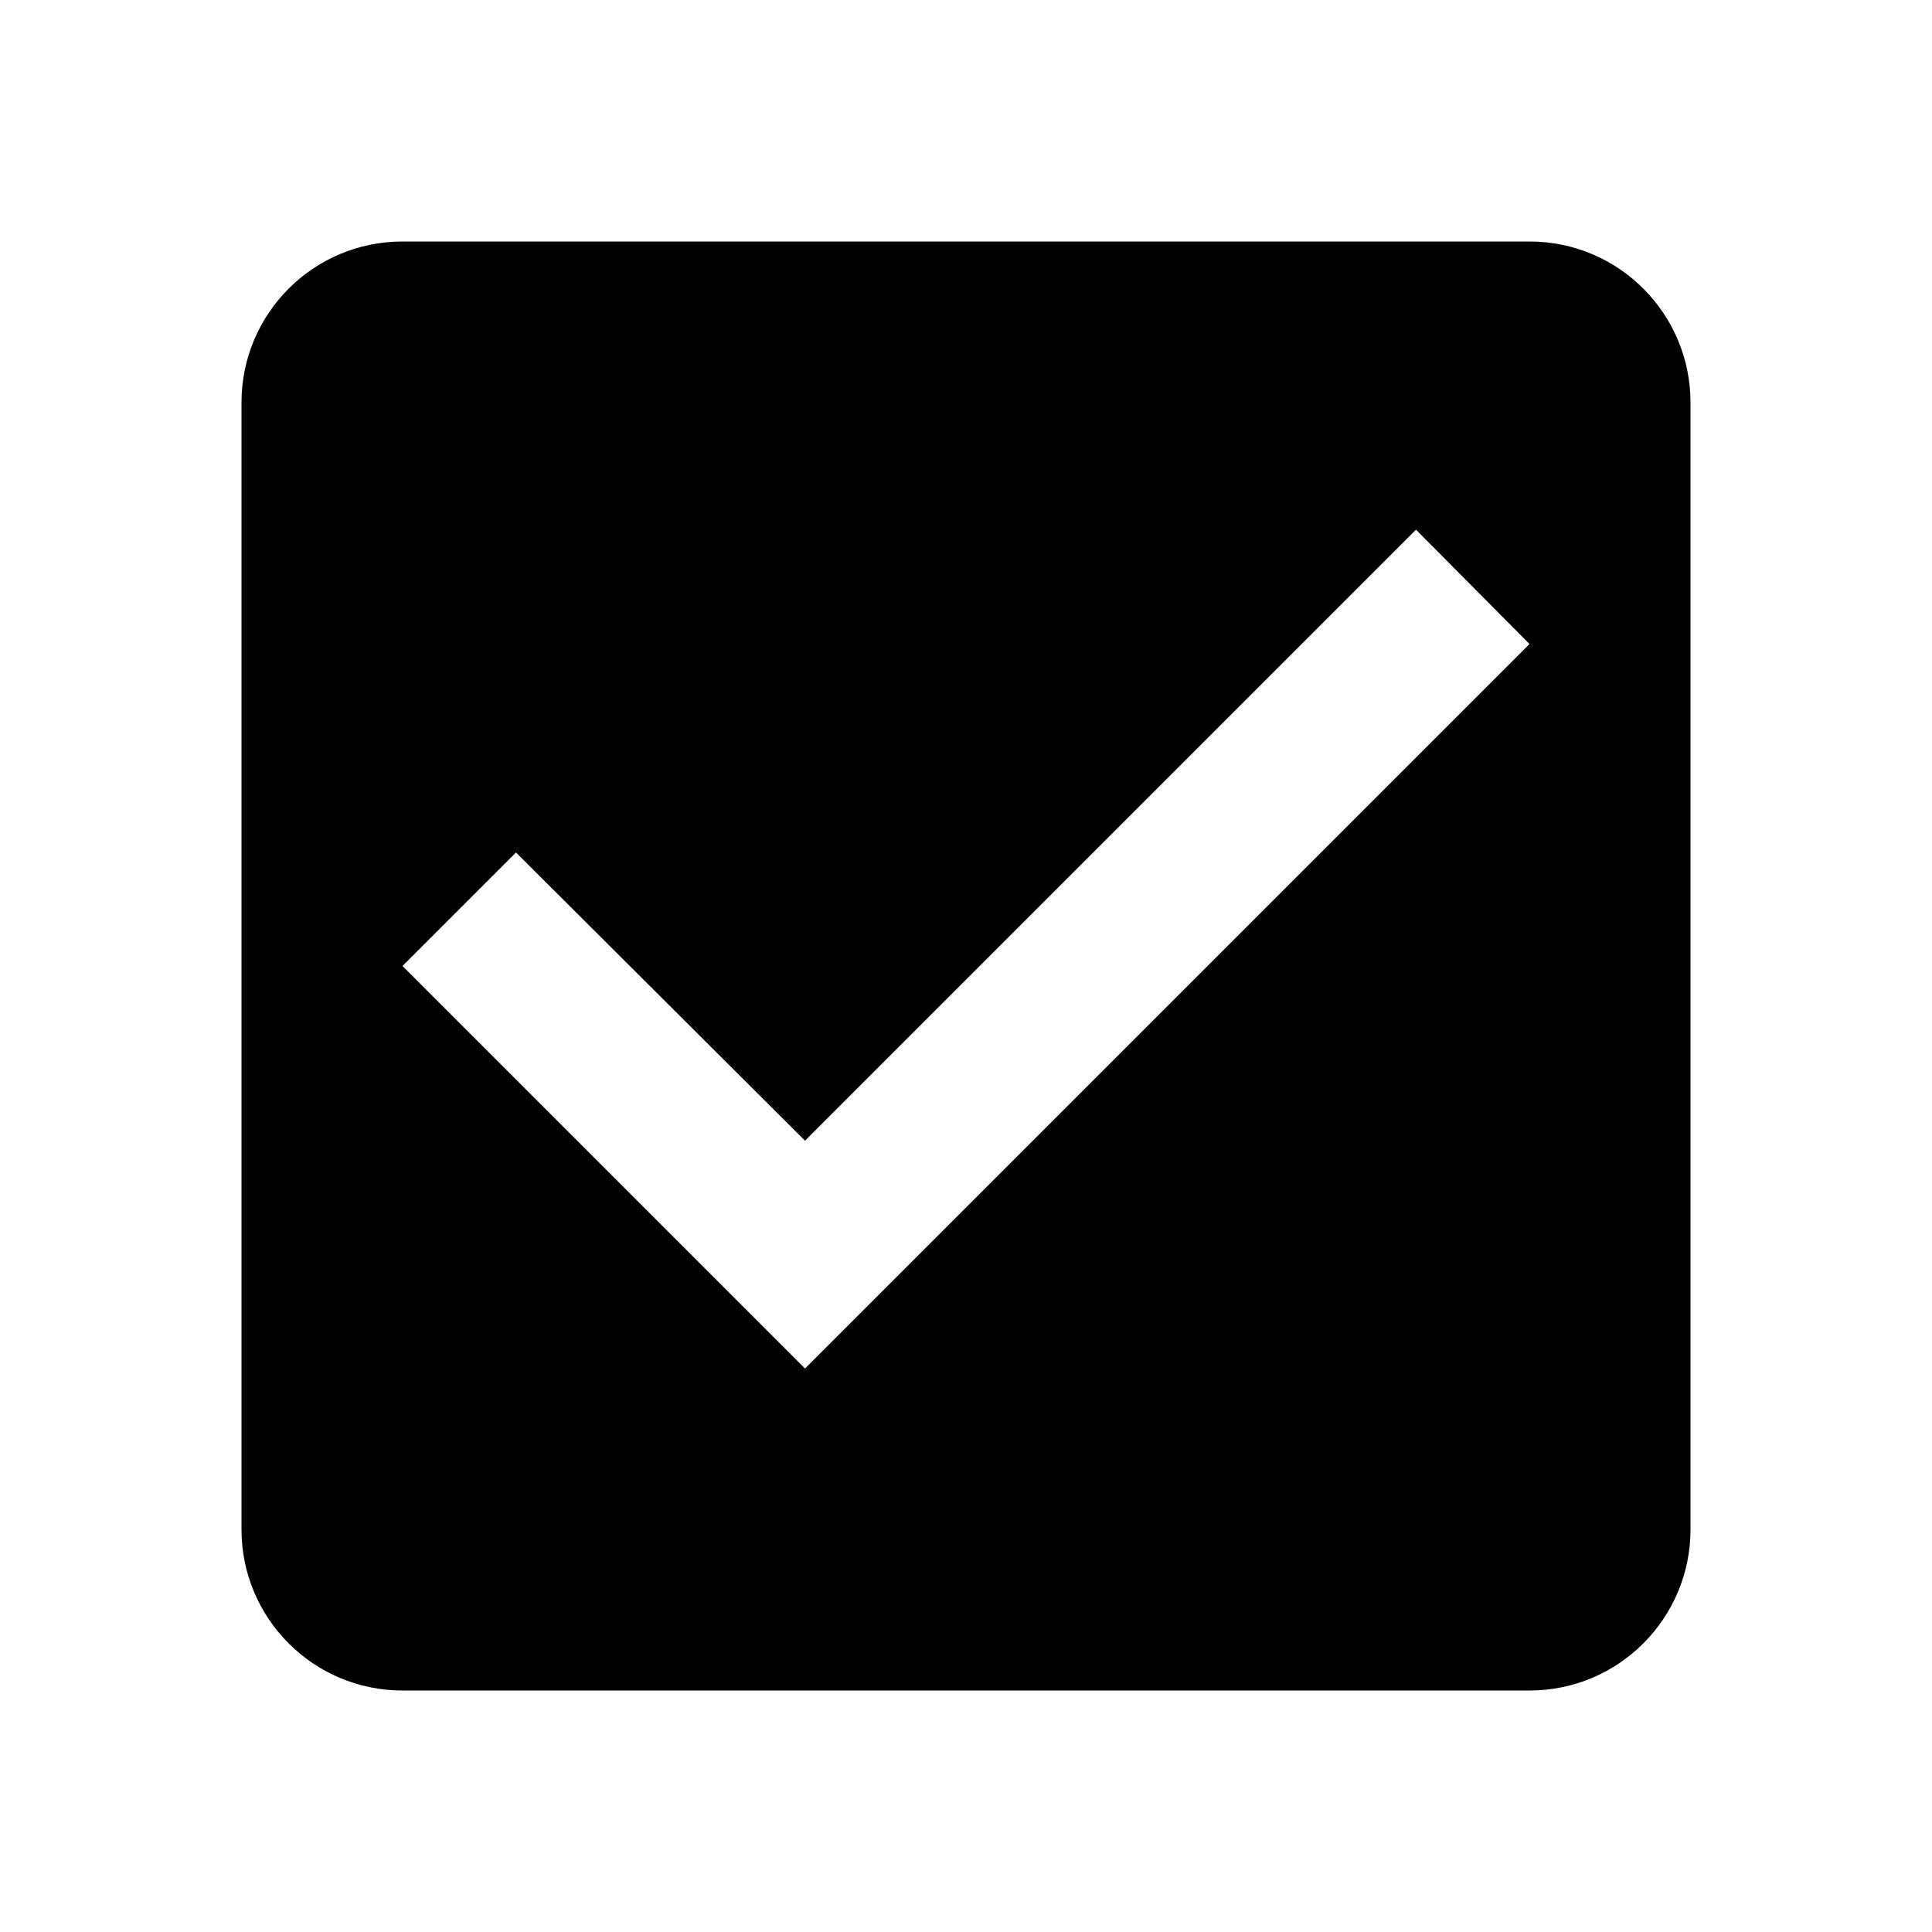
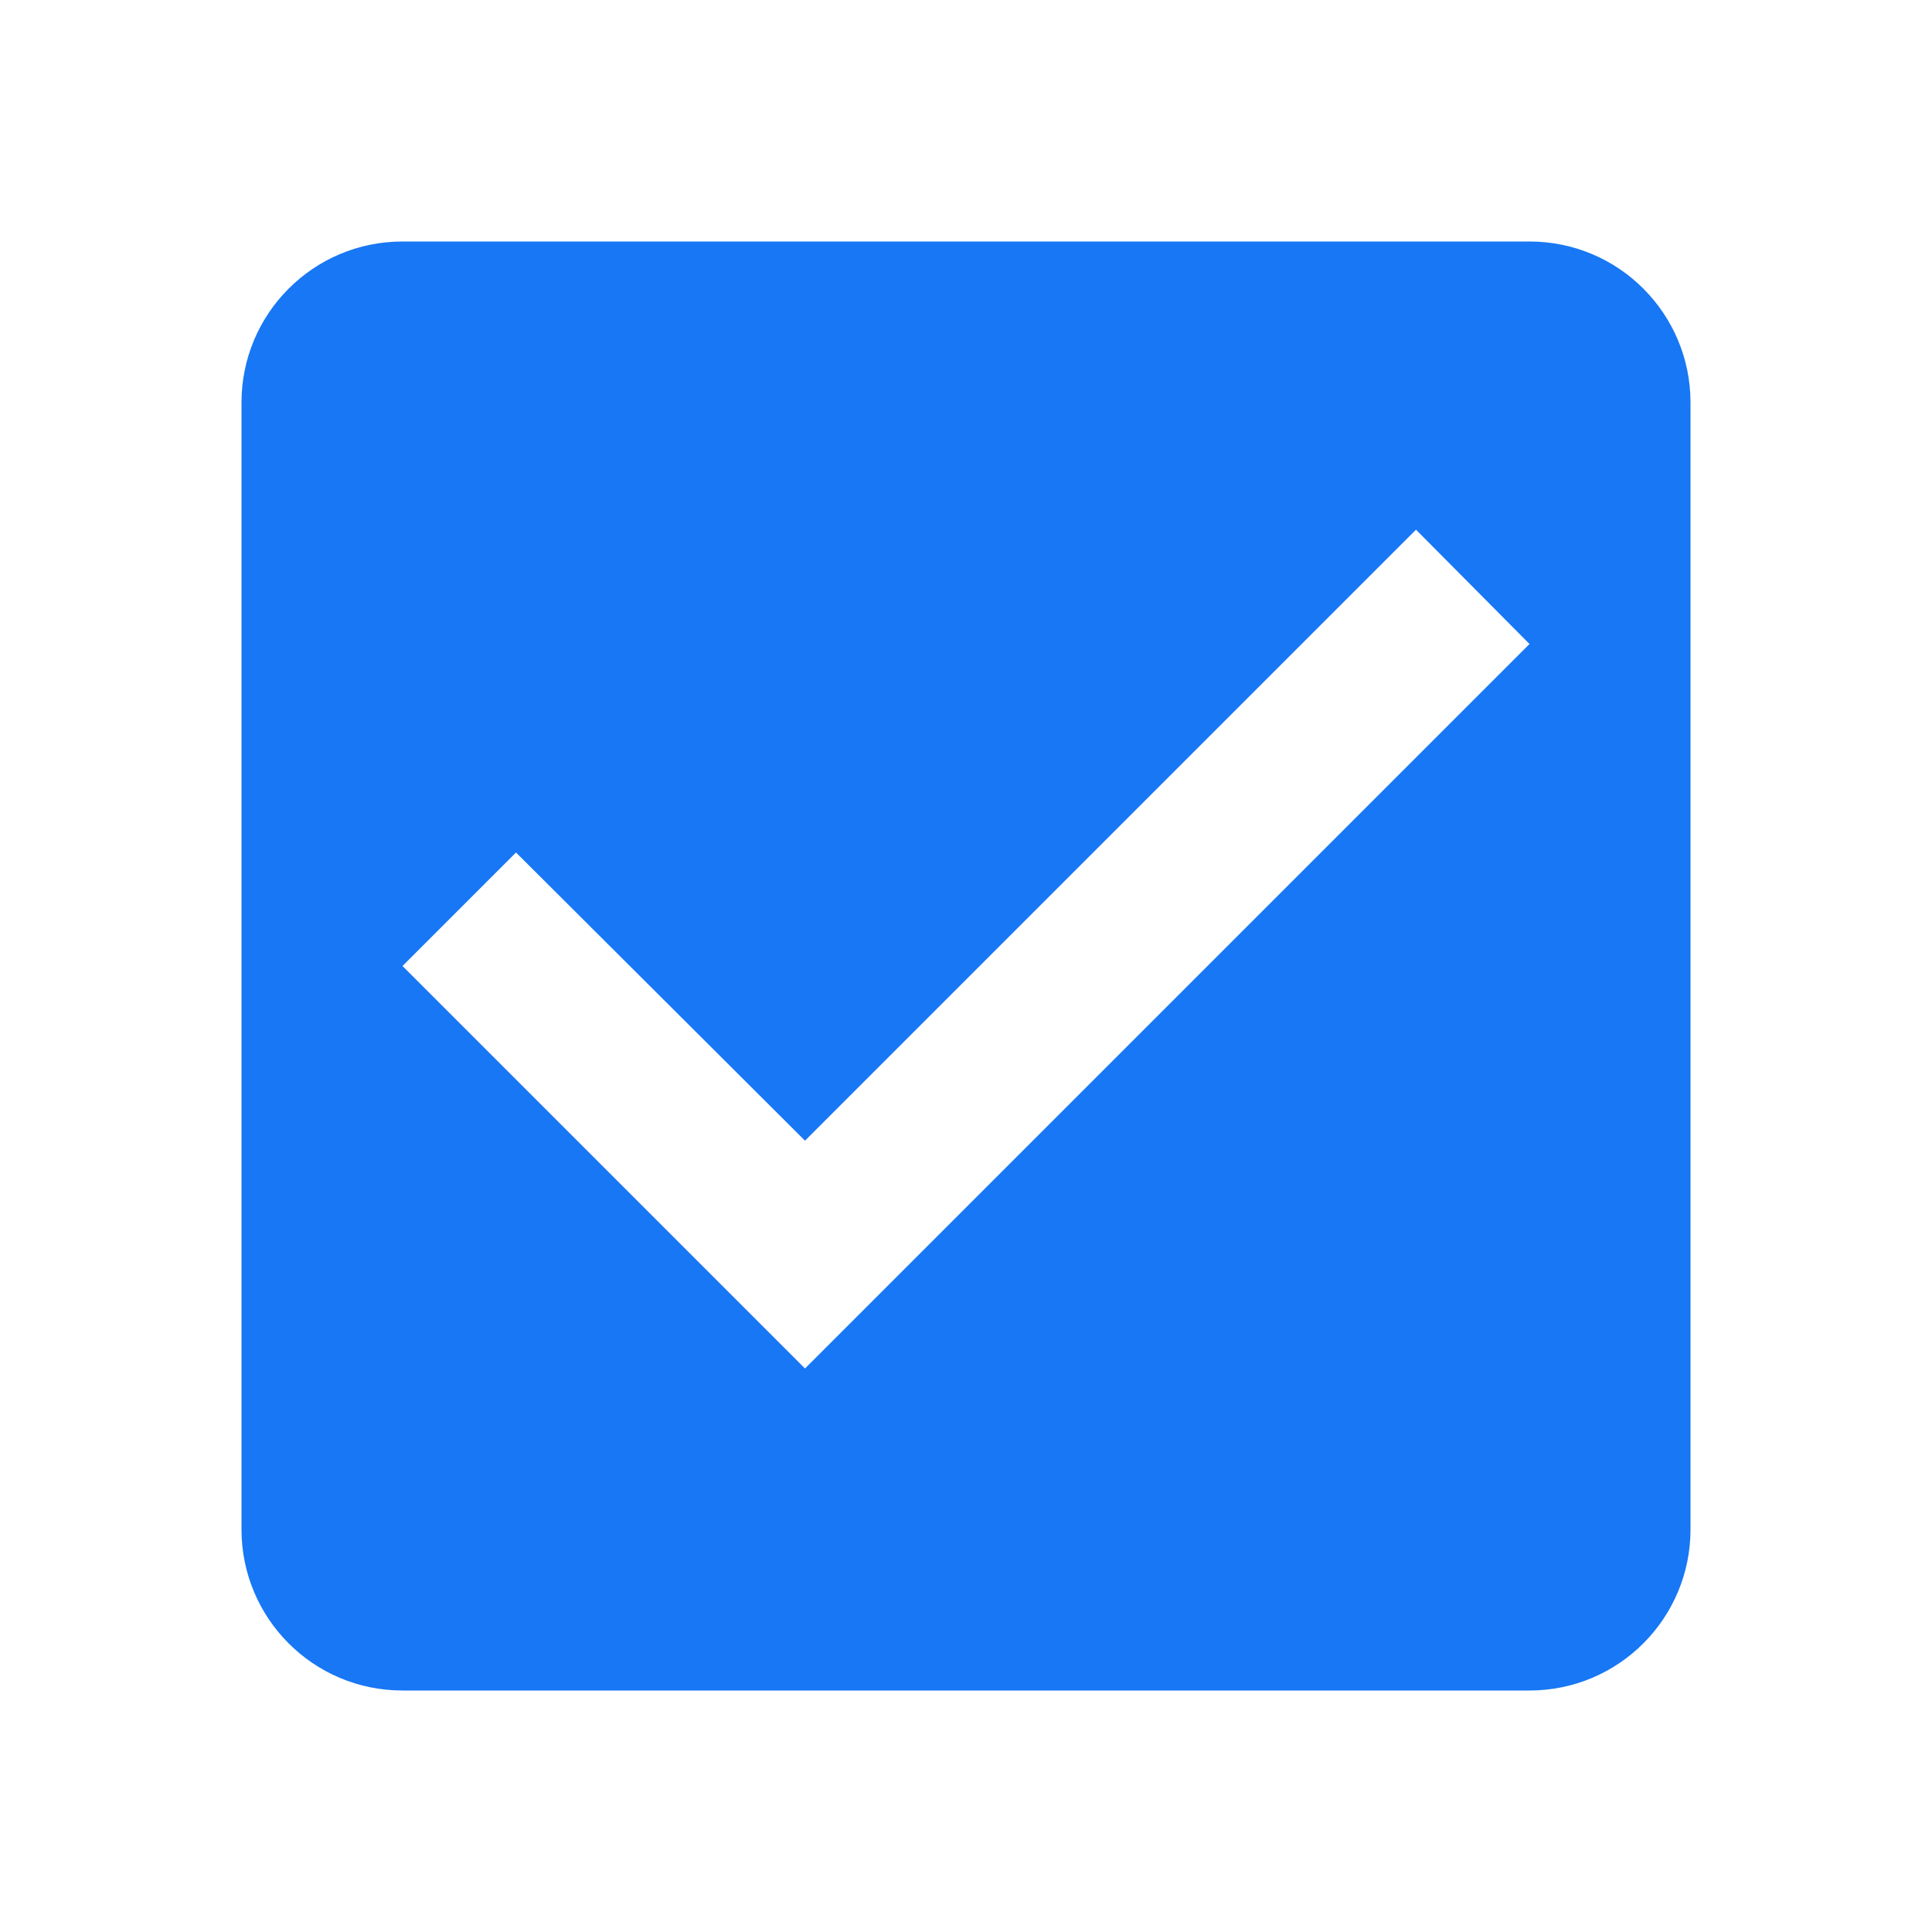
- <svg xmlns="http://www.w3.org/2000/svg" width="24" height="24" viewBox="0 0 24 24">
+ <svg xmlns="http://www.w3.org/2000/svg" width="24" height="24" viewBox="0 0 24 24" fill="#1777f5">
  <path d="M19 3H5c-1.11 0-2 .9-2 2v14c0 1.1.89 2 2 2h14c1.11 0 2-.9 2-2V5c0-1.1-.89-2-2-2zm-9 14l-5-5 1.41-1.41L10 14.17l7.59-7.59L19 8l-9 9z" />
</svg>
